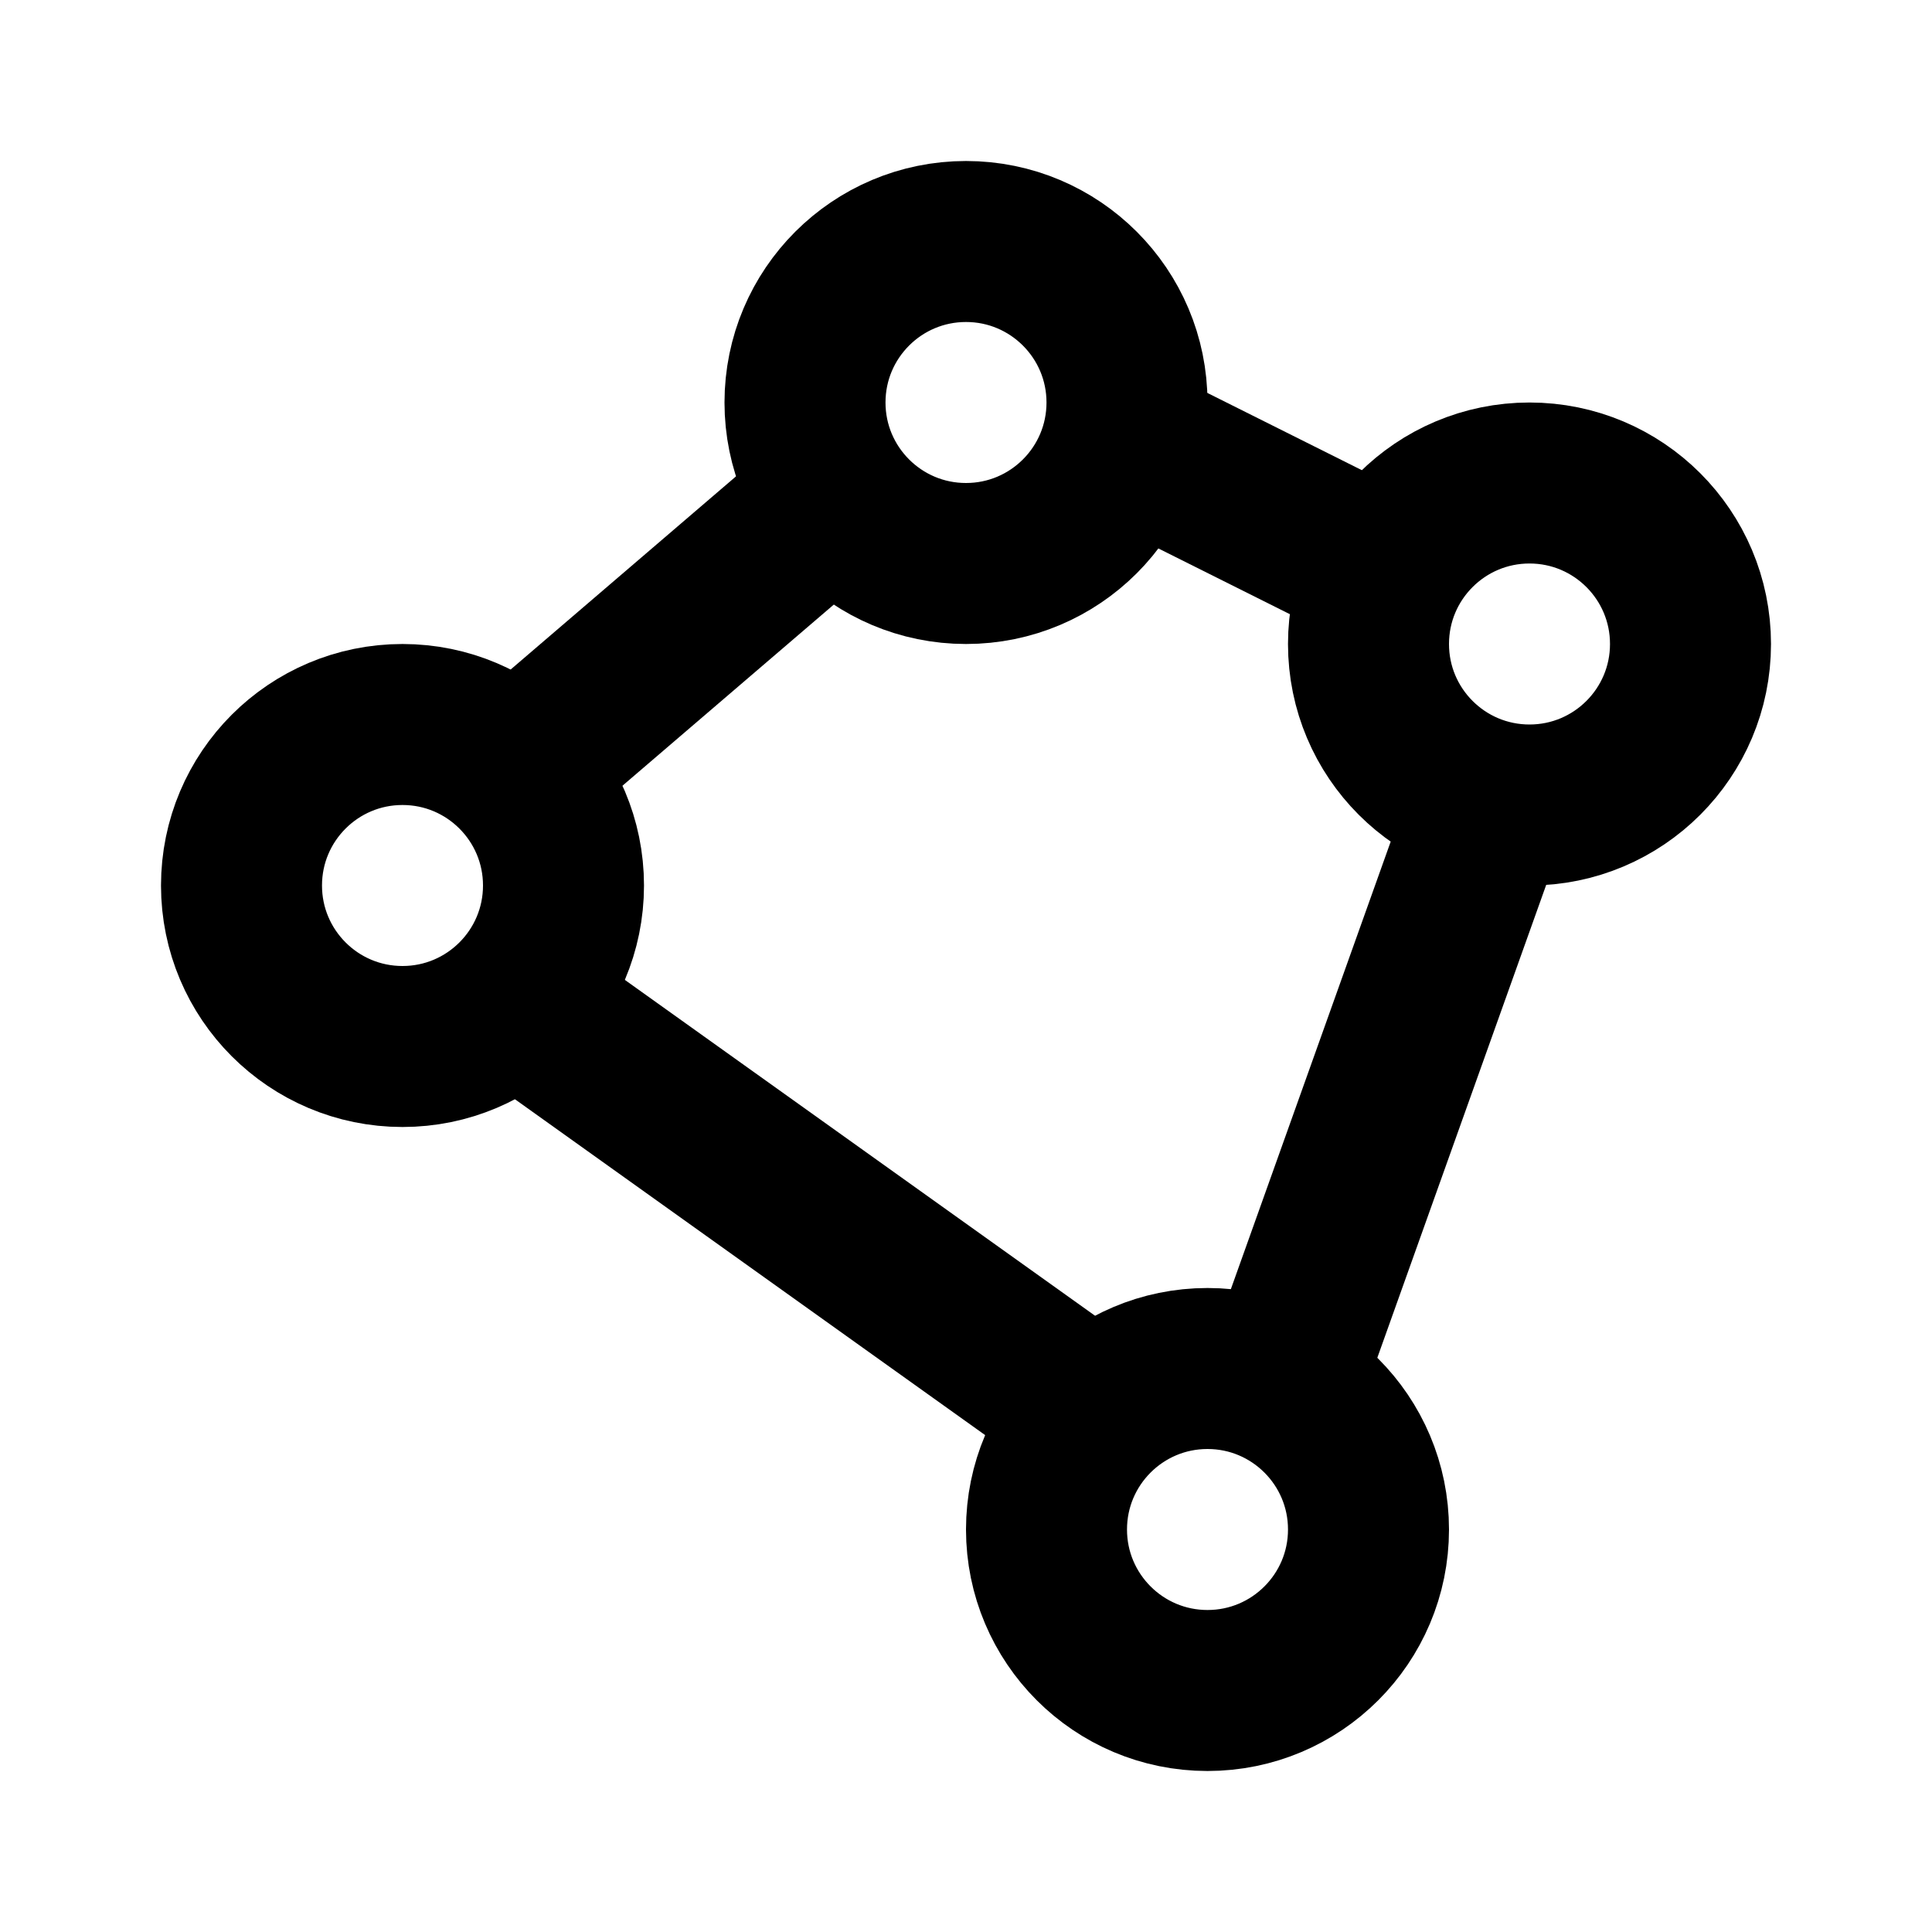
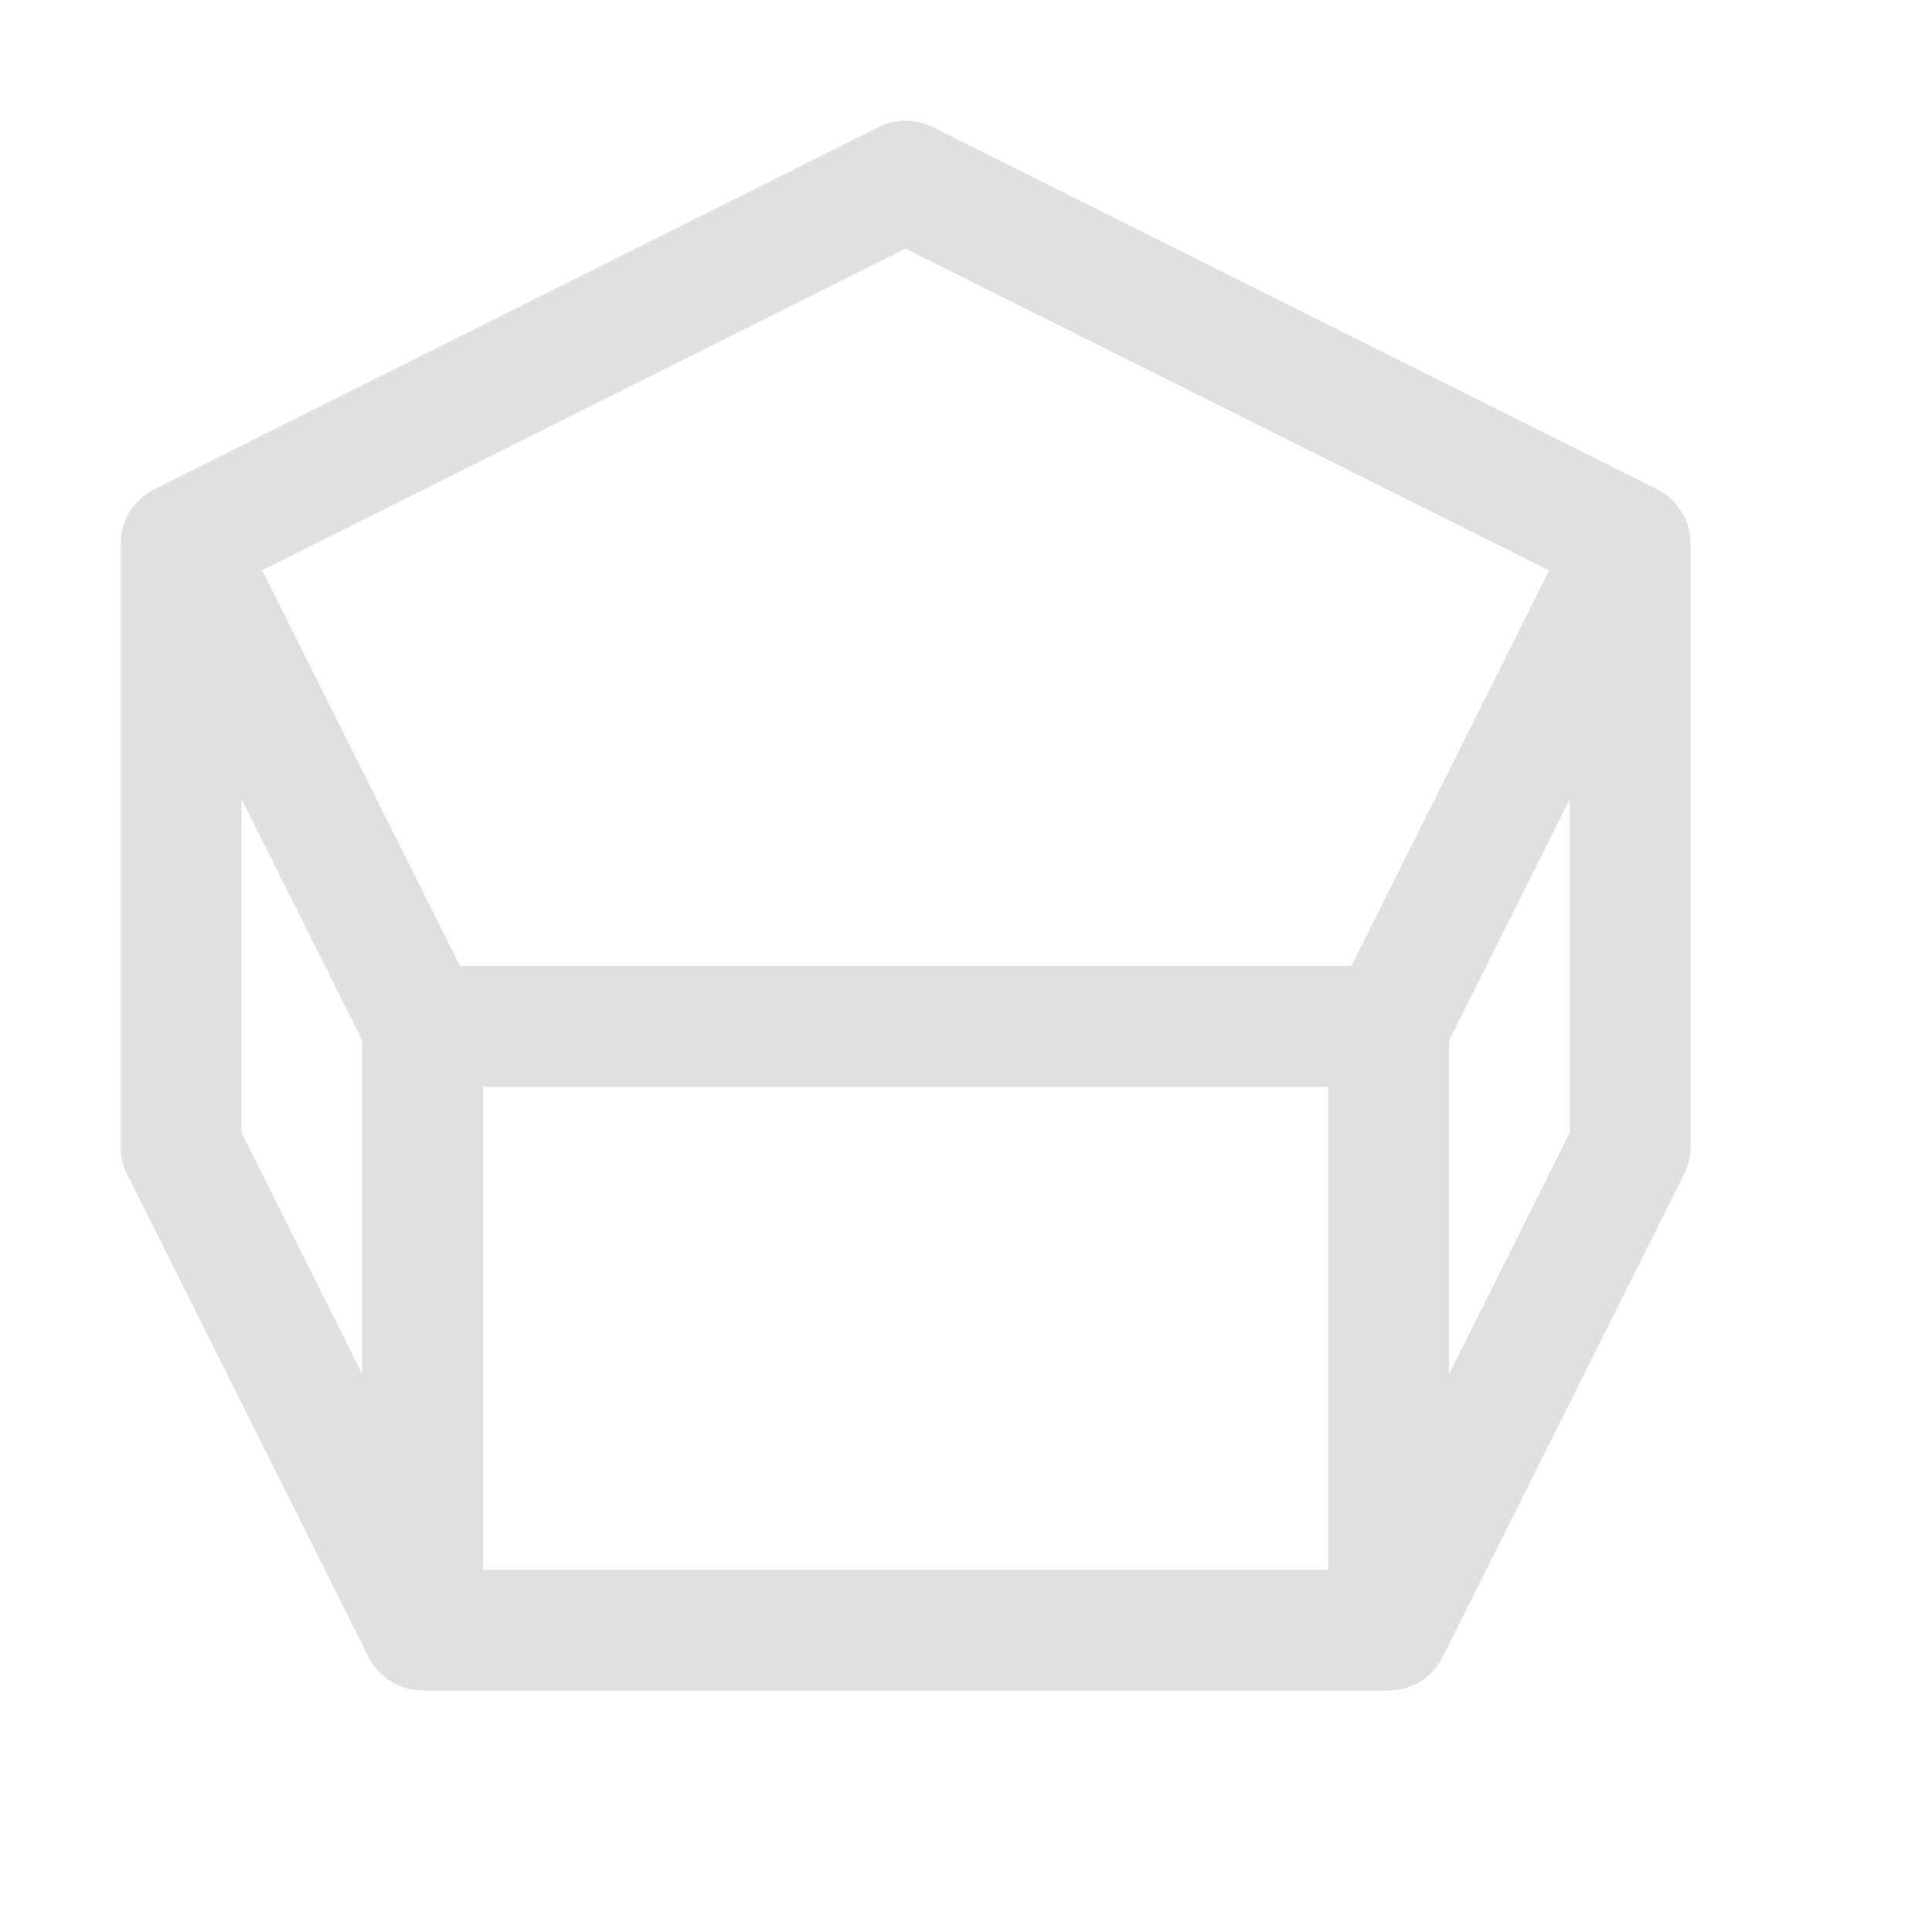
- <svg xmlns="http://www.w3.org/2000/svg" width="24" height="24" viewBox="0 0 24 24" fill="none" stroke="currentColor" stroke-width="2" stroke-linecap="round" stroke-linejoin="round" class="icon icon-tabler icons-tabler-outline icon-tabler-polygon">
-   <path stroke="none" d="M0 0h24v24H0z" fill="none" />
-   <path d="M12 5m-2 0a2 2 0 1 0 4 0a2 2 0 1 0 -4 0" />
-   <path d="M19 8m-2 0a2 2 0 1 0 4 0a2 2 0 1 0 -4 0" />
-   <path d="M5 11m-2 0a2 2 0 1 0 4 0a2 2 0 1 0 -4 0" />
-   <path d="M15 19m-2 0a2 2 0 1 0 4 0a2 2 0 1 0 -4 0" />
-   <path d="M6.5 9.5l3.5 -3" />
-   <path d="M14 5.5l3 1.5" />
-   <path d="M18.5 10l-2.5 7" />
-   <path d="M13.5 17.5l-7 -5" />
+ <svg xmlns="http://www.w3.org/2000/svg" width="16" height="16" viewBox="0 0 16 16">
+   <path fill="none" stroke="#e0e0e0" stroke-width="1" stroke-linecap="round" stroke-linejoin="round" d="M7.5 1.5L13.5 4.5L11.5 8.5L3.5 8.5L1.5 4.5ZM1.5 4.5L1.5 9.5L3.5 13.5L11.5 13.5L13.5 9.5L13.5 4.5M3.5 8.5L3.5 13.5M11.5 8.5L11.5 13.5" />
</svg>
